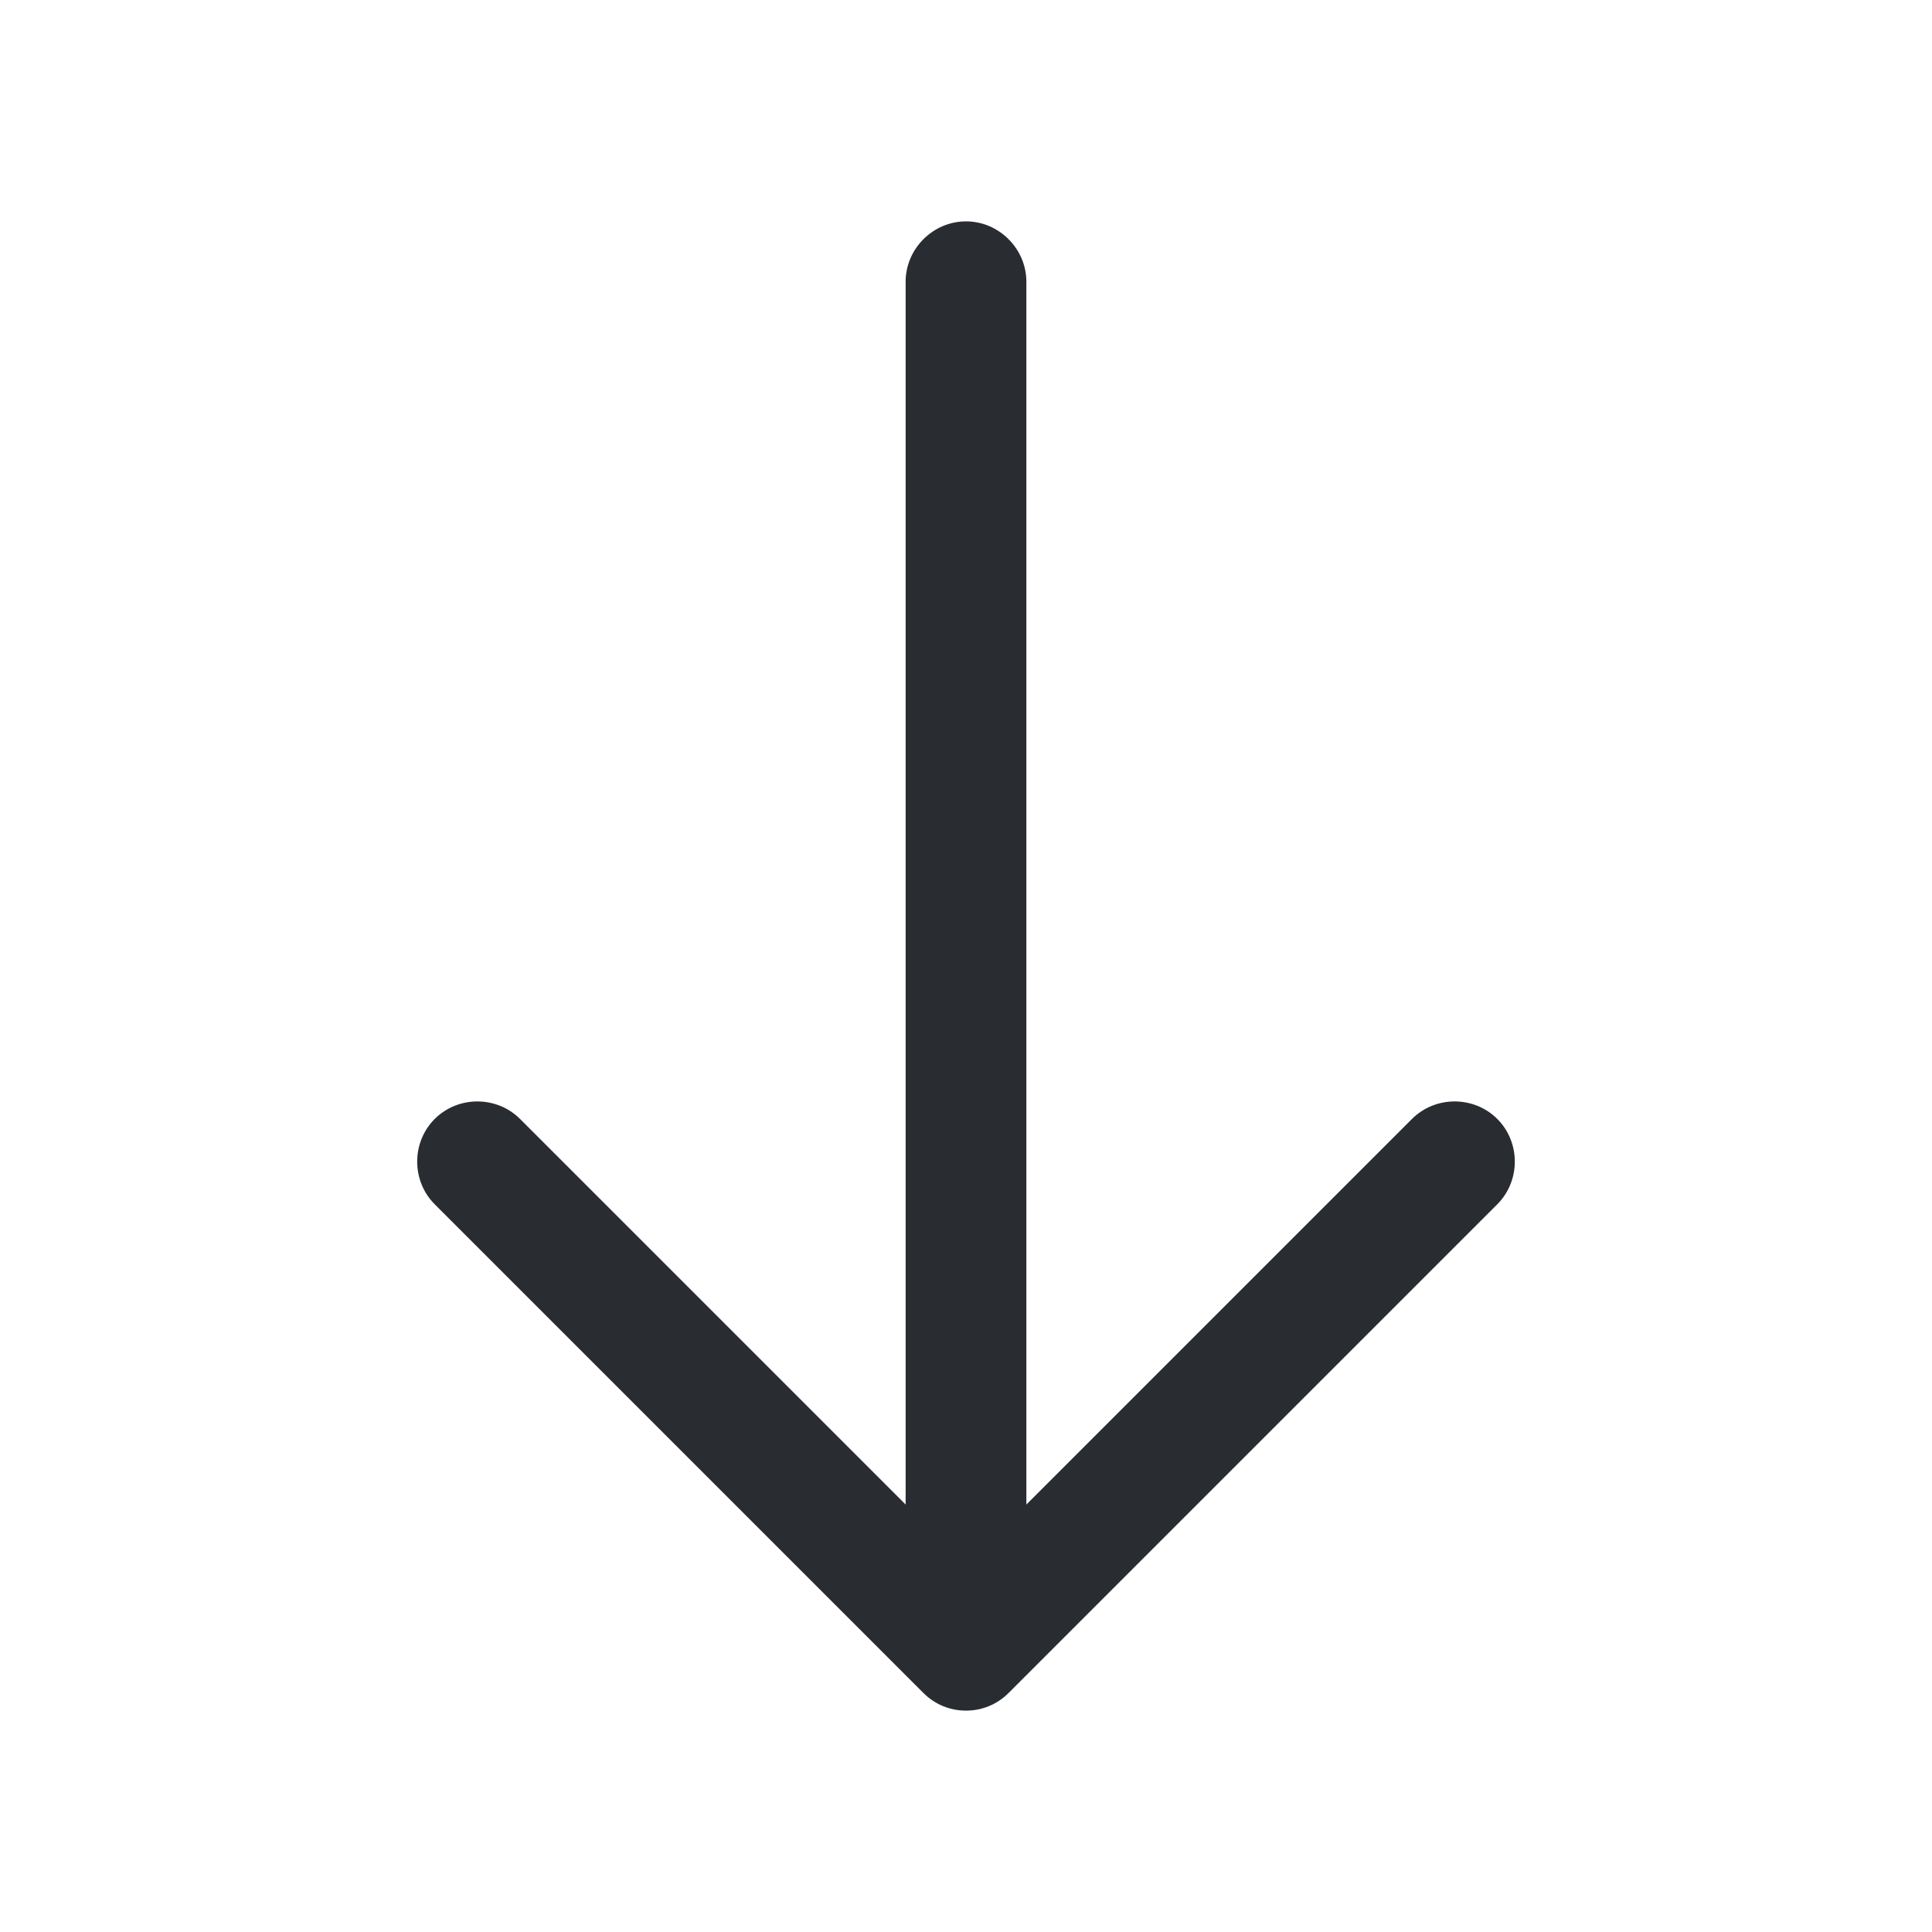
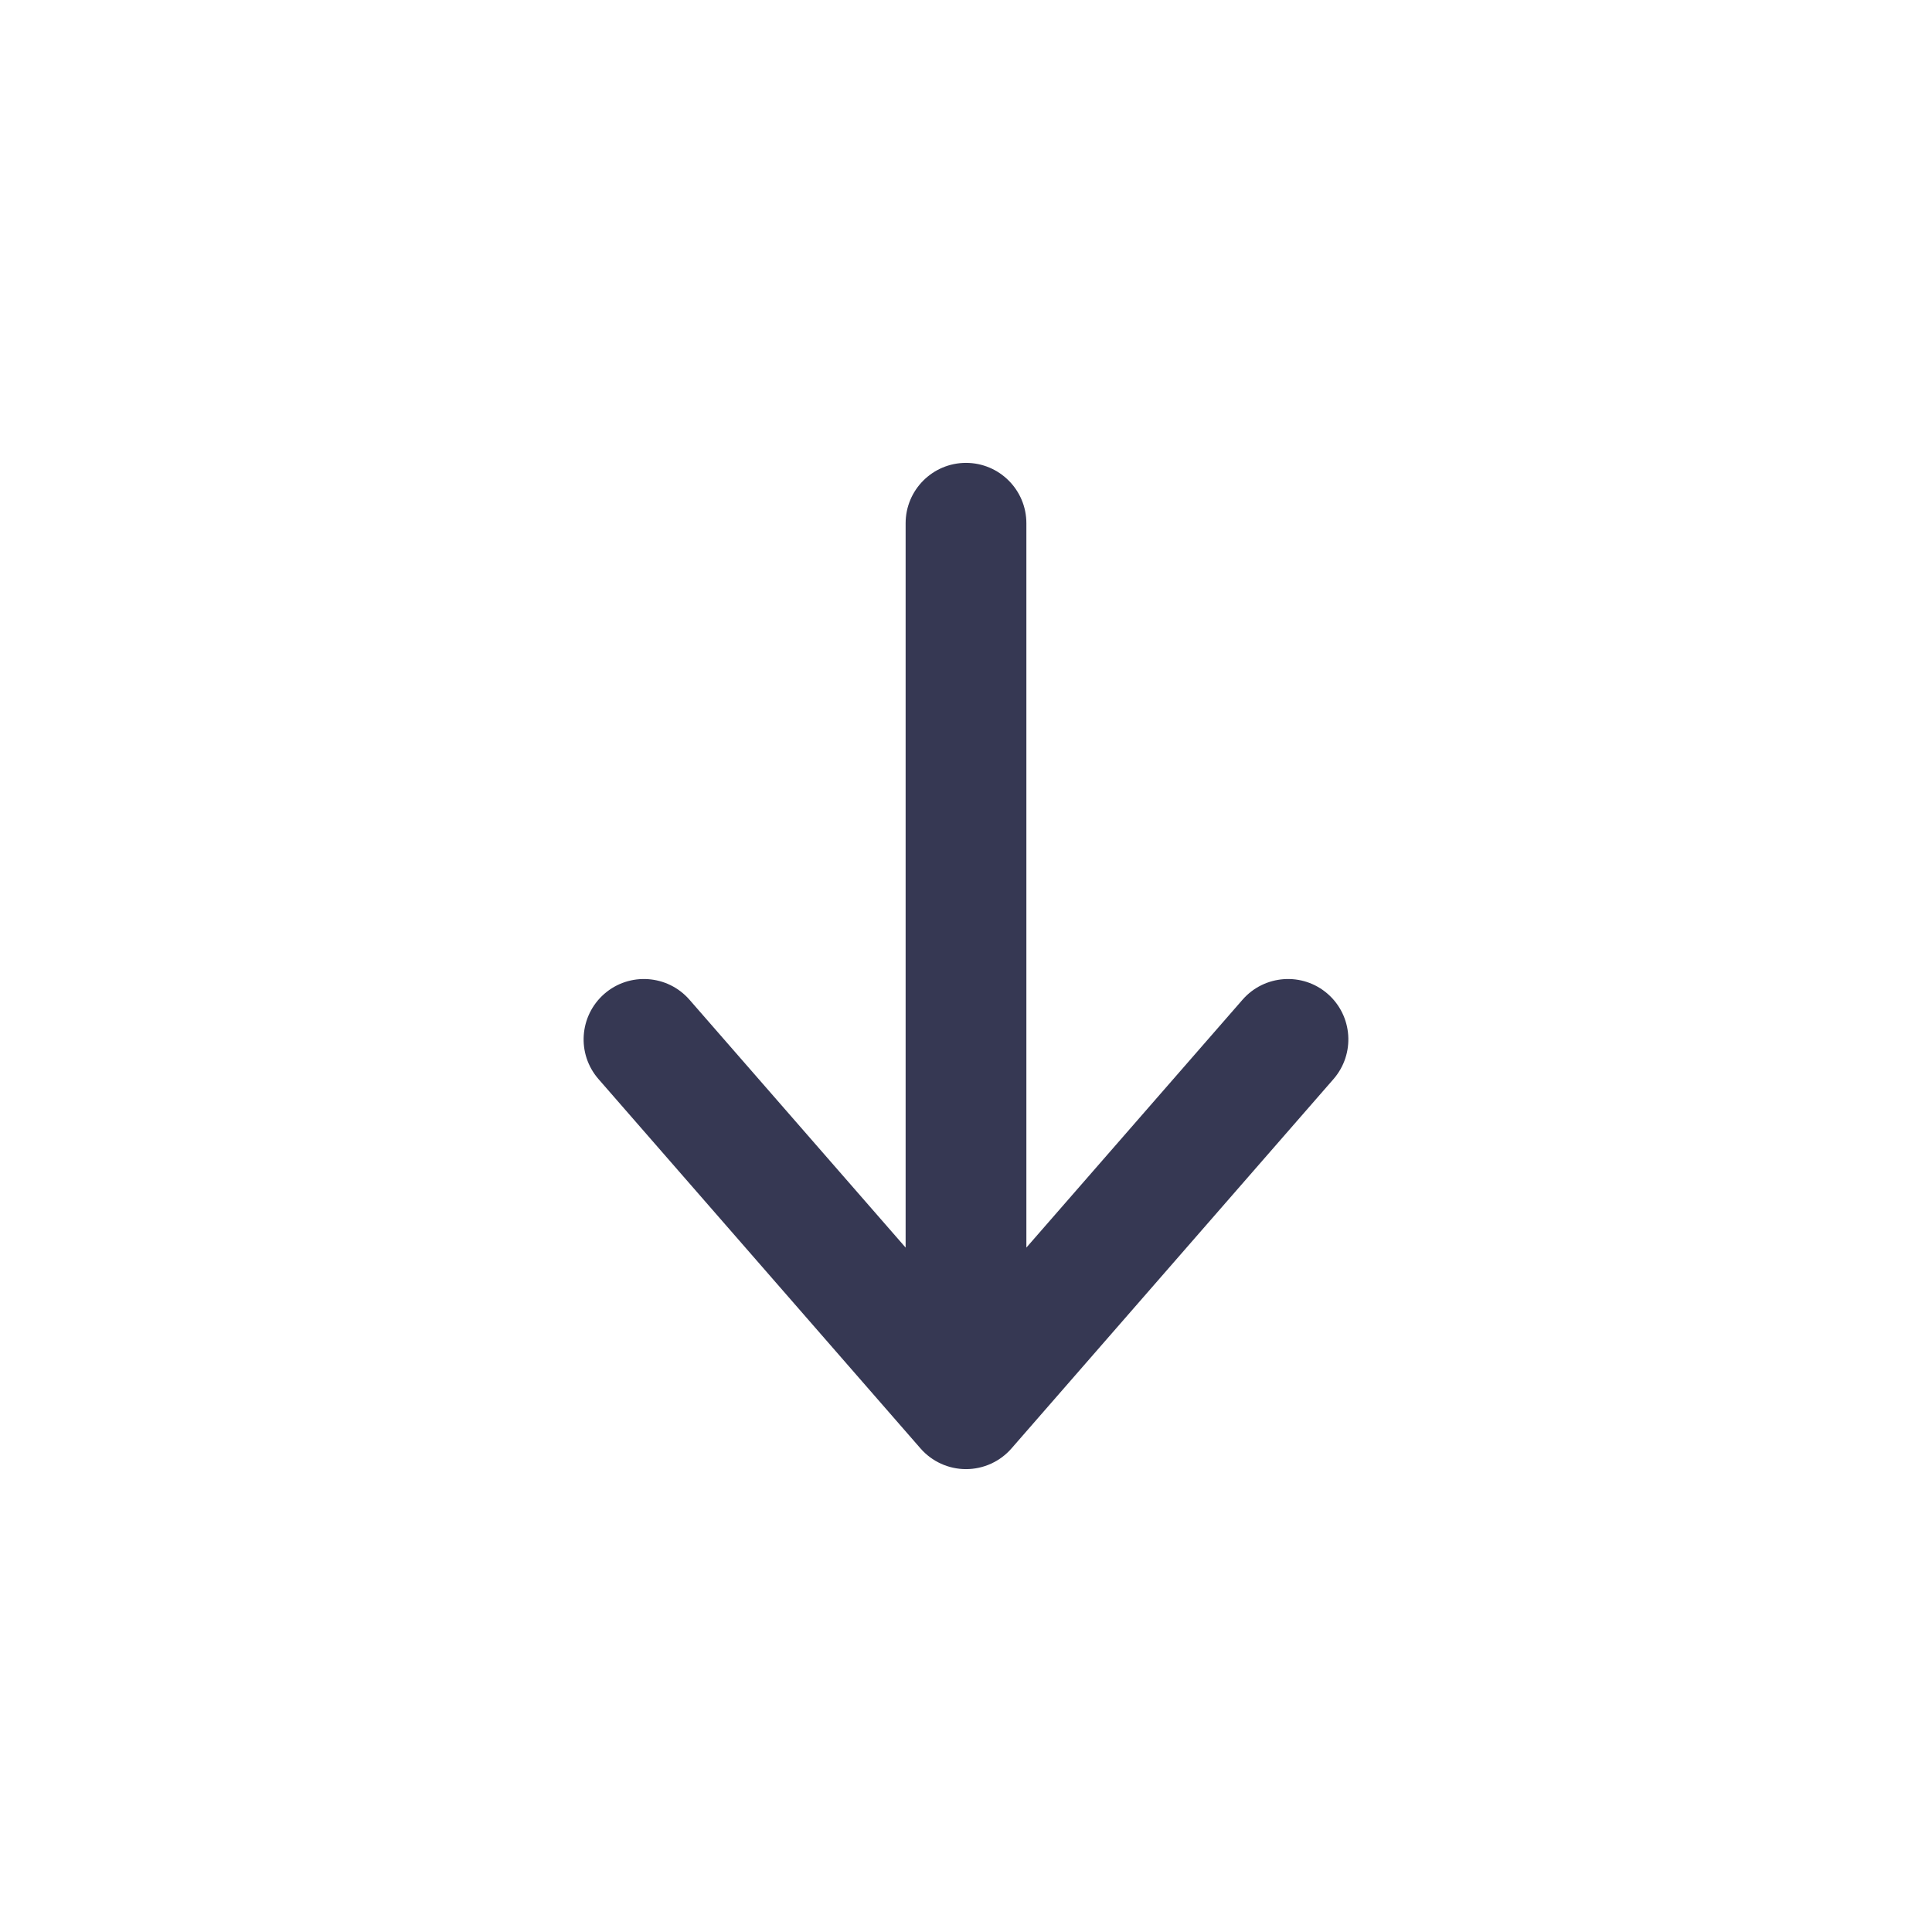
- <svg xmlns="http://www.w3.org/2000/svg" fill="none" version="1.1" width="24" height="24" viewBox="0 0 24 24">
-   <g>
-     <g>
-       <g>
-         <g>
-           <path d="M12,21.25C11.81,21.25,11.62,21.18,11.47,21.03C11.47,21.03,5.4,14.96,5.4,14.96C5.11,14.67,5.11,14.19,5.4,13.9C5.69,13.61,6.17,13.61,6.46,13.9C6.46,13.9,12,19.44,12,19.44C12,19.44,17.54,13.9,17.54,13.9C17.83,13.61,18.31,13.61,18.6,13.9C18.89,14.19,18.89,14.67,18.6,14.96C18.6,14.96,12.53,21.03,12.53,21.03C12.38,21.18,12.19,21.25,12,21.25C12,21.25,12,21.25,12,21.25Z" fill="#292D32" fill-opacity="1" />
-         </g>
-         <g>
-           <path d="M12,21.08C11.59,21.08,11.25,20.74,11.25,20.33C11.25,20.33,11.25,3.5,11.25,3.5C11.25,3.09,11.59,2.75,12,2.75C12.41,2.75,12.75,3.09,12.75,3.5C12.75,3.5,12.75,20.33,12.75,20.33C12.75,20.74,12.41,21.08,12,21.08C12,21.08,12,21.08,12,21.08Z" fill="#292D32" fill-opacity="1" />
-         </g>
-         <g style="opacity:0;" />
-       </g>
-     </g>
-   </g>
+ <svg xmlns="http://www.w3.org/2000/svg" width="24" height="24" viewBox="0 0 24 24" fill="none">
+   <path d="M16.493 12.346C16.805 12.619 16.837 13.092 16.565 13.405L12.565 17.993C12.423 18.156 12.217 18.25 12 18.25C11.783 18.25 11.577 18.156 11.435 17.993L7.435 13.405C7.162 13.092 7.195 12.619 7.507 12.346C7.819 12.074 8.293 12.107 8.565 12.419L11.25 15.498L11.25 6.5C11.25 6.086 11.586 5.75 12 5.75C12.414 5.75 12.75 6.086 12.75 6.5L12.75 15.498L15.435 12.419C15.707 12.107 16.181 12.074 16.493 12.346Z" fill-rule="evenodd" fill="#363853">
+ </path>
</svg>
